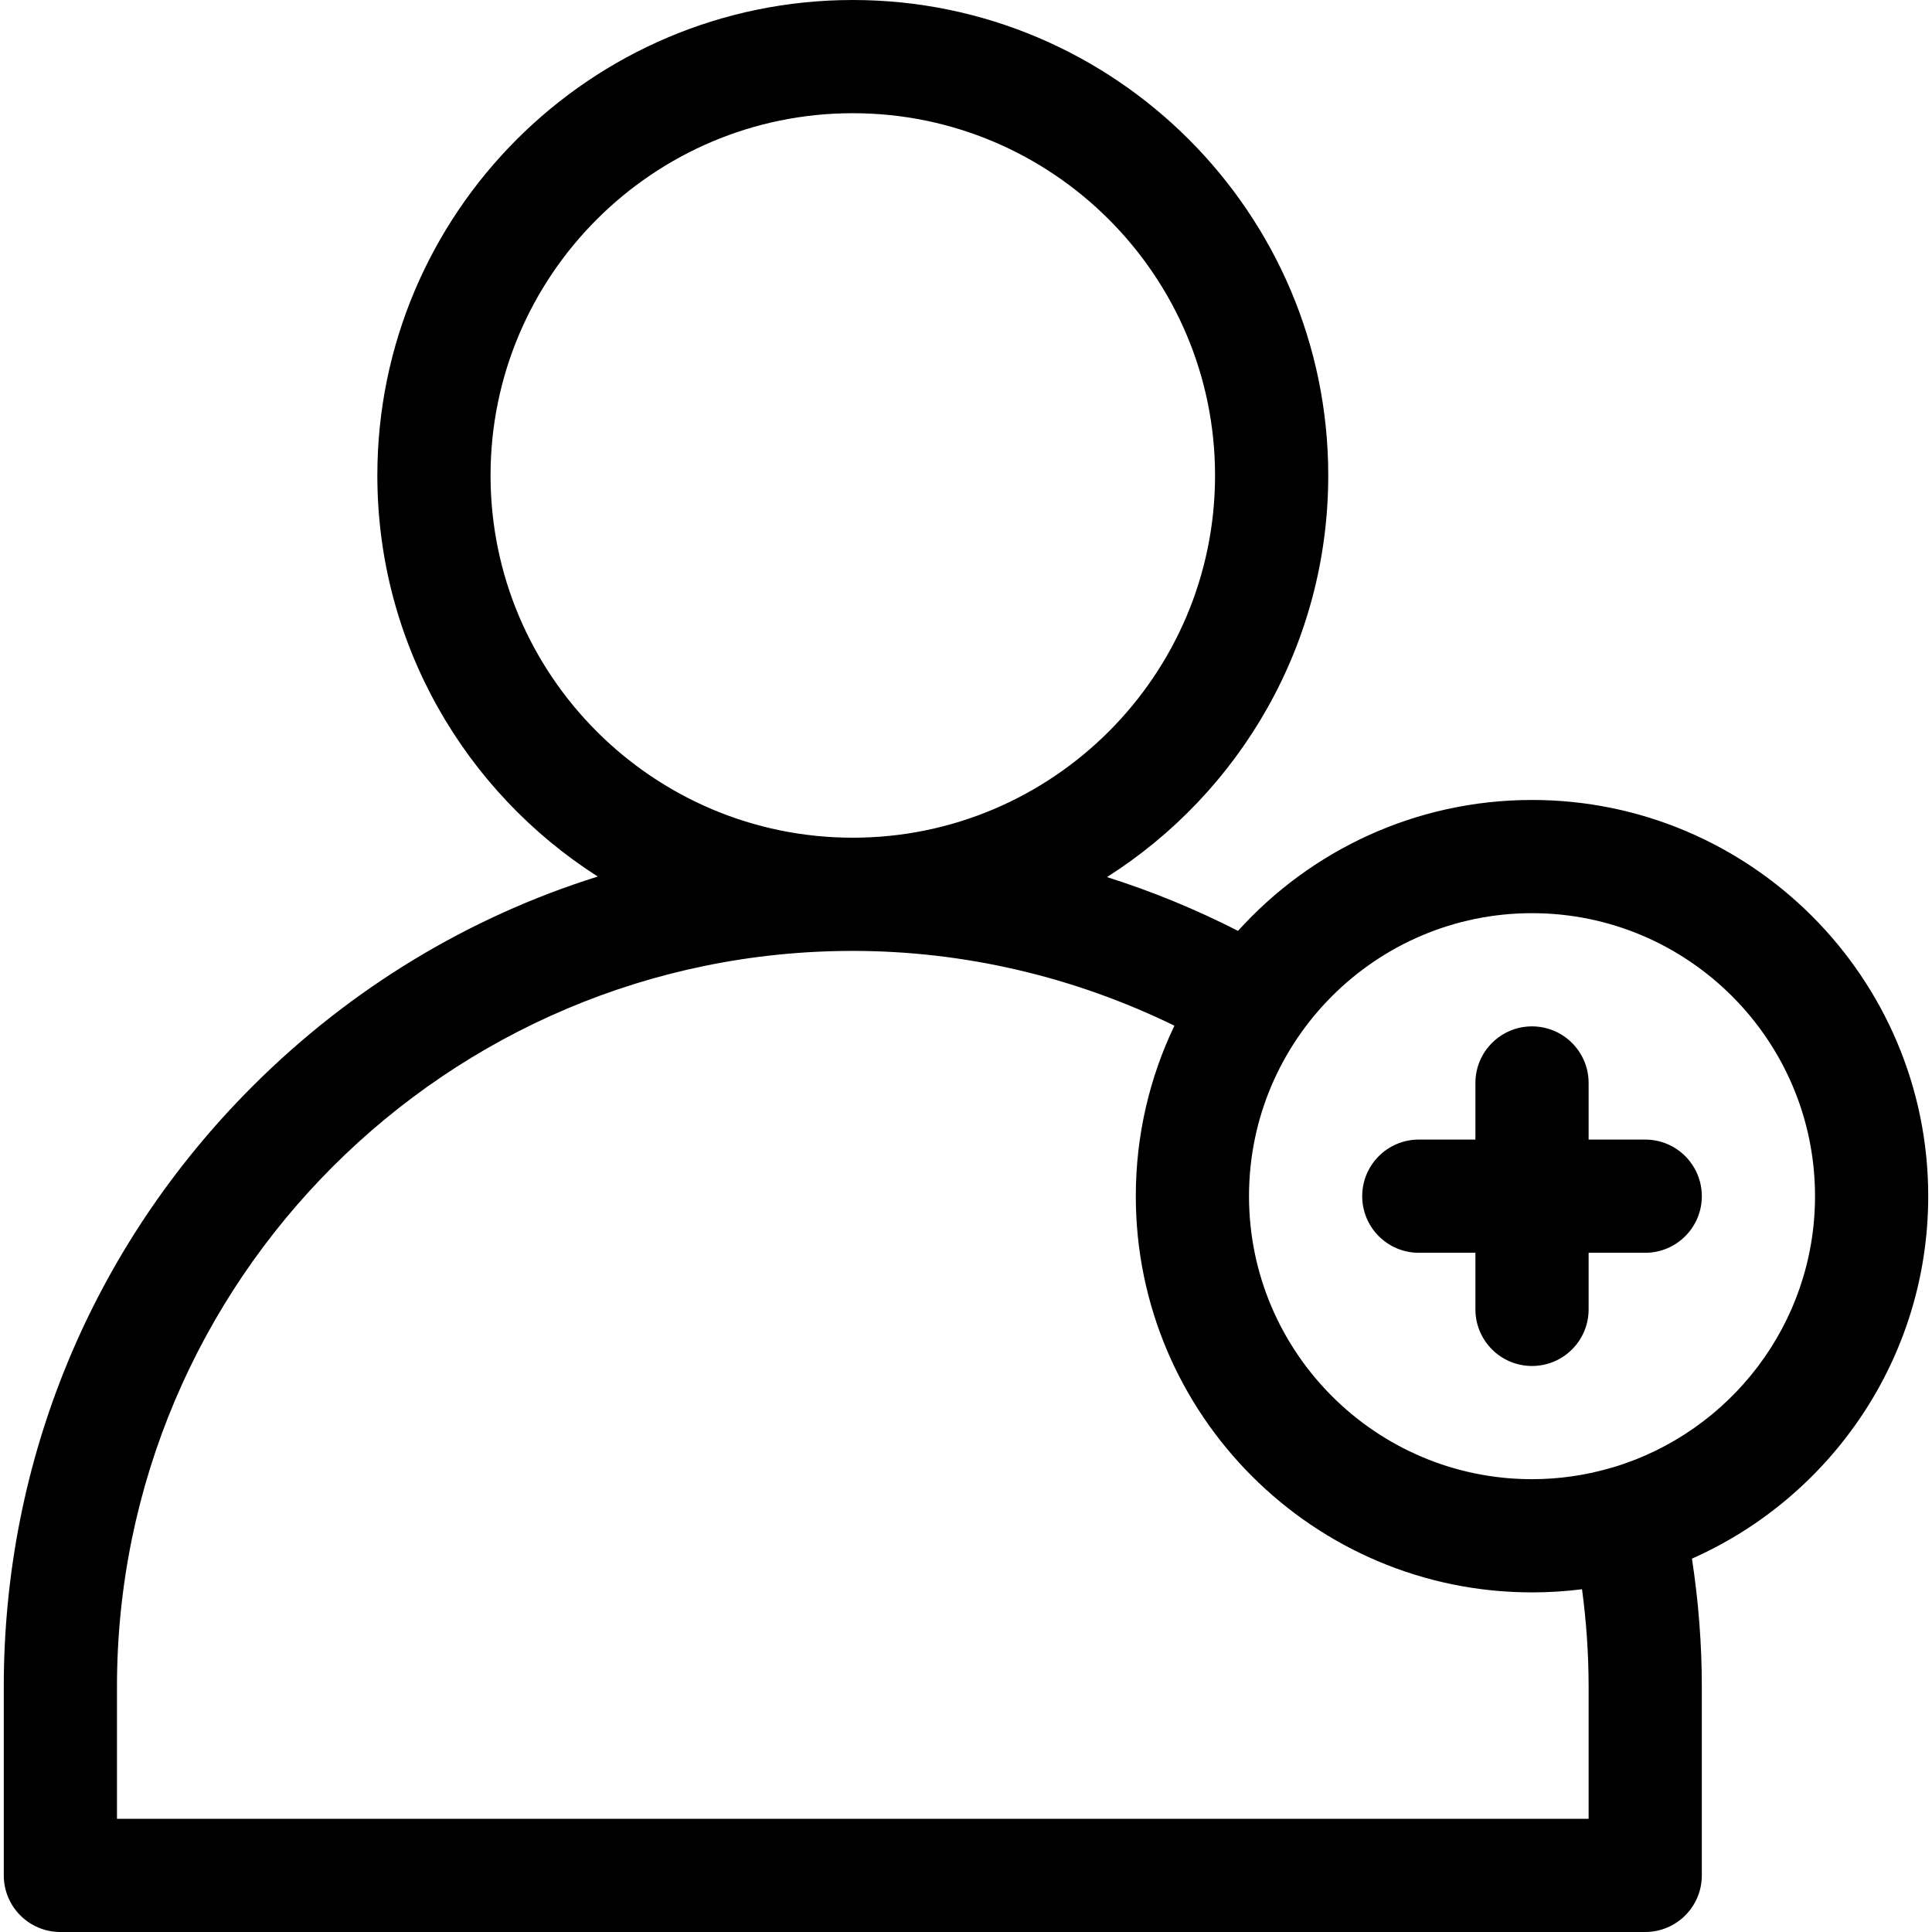
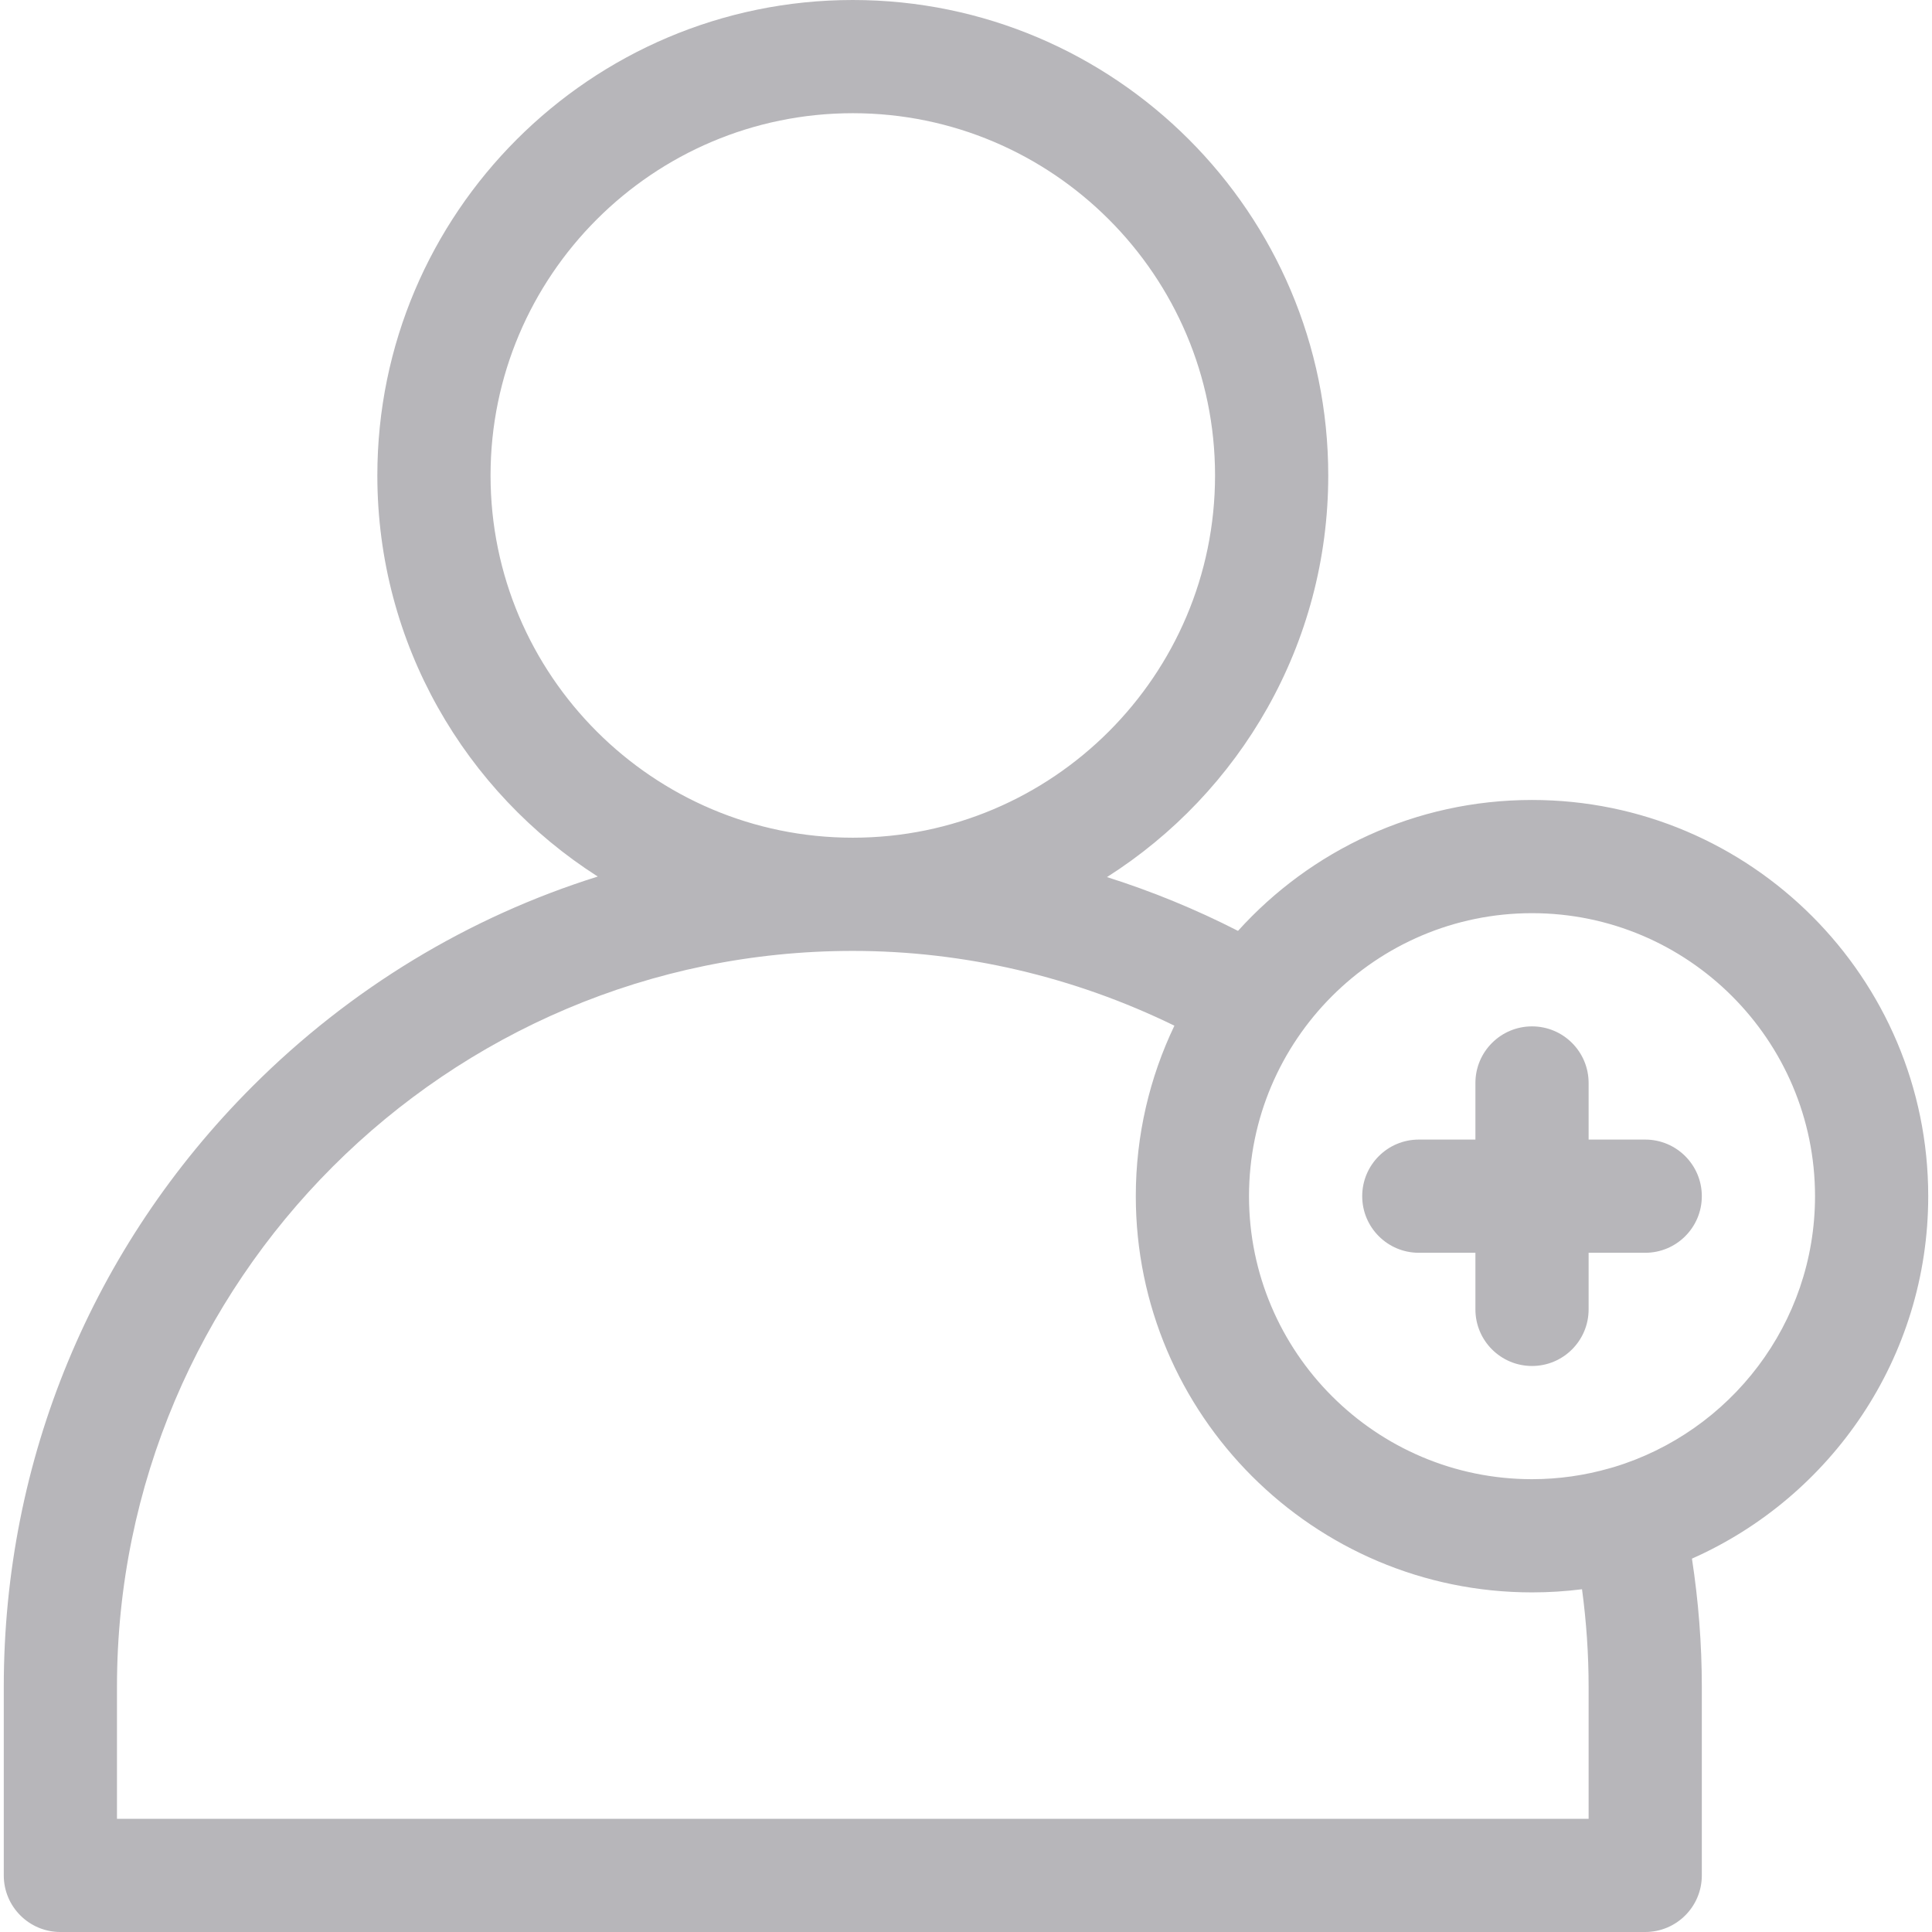
<svg xmlns="http://www.w3.org/2000/svg" id="Capa_1" enable-background="new 0 0 512 512" height="512" viewBox="0 0 512 512" width="512">
  <g>
-     <path d="m511 317c0-57.897-47.103-105-105-105-30.88 0-58.686 13.401-77.916 34.691-11.197-5.725-22.815-10.488-34.724-14.254 35.218-22.367 58.64-61.716 58.64-106.437 0-69.477-56.523-126-126-126s-126 56.523-126 126c0 44.624 23.319 83.901 58.41 106.293-34.163 10.711-65.468 29.567-91.509 55.607-42.497 42.497-65.901 98.999-65.901 159.099v50.001c0 8.284 6.716 15 15 15h420c8.284 0 15-6.716 15-15v-50.001c0-11.275-.885-22.645-2.614-33.945 36.844-16.321 62.614-53.232 62.614-96.054zm-381-191c0-52.935 43.065-96 96-96s96 43.065 96 96-43.065 96-96 96-96-43.065-96-96zm291 320.999v35.001h-390v-35.001c0-107.522 87.477-194.999 195-194.999 29.47 0 58.645 6.83 85.229 19.819-6.554 13.693-10.229 29.015-10.229 45.181 0 57.897 47.103 105 105 105 4.488 0 8.911-.284 13.252-.833 1.158 8.616 1.748 17.26 1.748 25.832zm6.7-58.212c-.373.094-.743.193-1.103.314-6.549 1.874-13.454 2.899-20.597 2.899-41.355 0-75-33.645-75-75s33.645-75 75-75 75 33.645 75 75c0 33.811-22.494 62.457-53.3 71.787z" />
-     <path d="m436 302h-15v-15c0-8.284-6.716-15-15-15s-15 6.716-15 15v15h-15c-8.284 0-15 6.716-15 15s6.716 15 15 15h15v15c0 8.284 6.716 15 15 15s15-6.716 15-15v-15h15c8.284 0 15-6.716 15-15s-6.716-15-15-15z" />
+     <path fill="#b7b6ba" d="m511 317c0-57.897-47.103-105-105-105-30.88 0-58.686 13.401-77.916 34.691-11.197-5.725-22.815-10.488-34.724-14.254 35.218-22.367 58.64-61.716 58.64-106.437 0-69.477-56.523-126-126-126s-126 56.523-126 126c0 44.624 23.319 83.901 58.41 106.293-34.163 10.711-65.468 29.567-91.509 55.607-42.497 42.497-65.901 98.999-65.901 159.099v50.001c0 8.284 6.716 15 15 15h420c8.284 0 15-6.716 15-15v-50.001c0-11.275-.885-22.645-2.614-33.945 36.844-16.321 62.614-53.232 62.614-96.054zm-381-191c0-52.935 43.065-96 96-96s96 43.065 96 96-43.065 96-96 96-96-43.065-96-96zm291 320.999v35.001h-390v-35.001c0-107.522 87.477-194.999 195-194.999 29.47 0 58.645 6.83 85.229 19.819-6.554 13.693-10.229 29.015-10.229 45.181 0 57.897 47.103 105 105 105 4.488 0 8.911-.284 13.252-.833 1.158 8.616 1.748 17.26 1.748 25.832zm6.7-58.212c-.373.094-.743.193-1.103.314-6.549 1.874-13.454 2.899-20.597 2.899-41.355 0-75-33.645-75-75s33.645-75 75-75 75 33.645 75 75c0 33.811-22.494 62.457-53.3 71.787z" />
+     <path fill="#b7b6ba" d="m436 302h-15v-15c0-8.284-6.716-15-15-15s-15 6.716-15 15v15h-15c-8.284 0-15 6.716-15 15s6.716 15 15 15h15v15c0 8.284 6.716 15 15 15s15-6.716 15-15v-15h15c8.284 0 15-6.716 15-15s-6.716-15-15-15z" />
  </g>
</svg>
